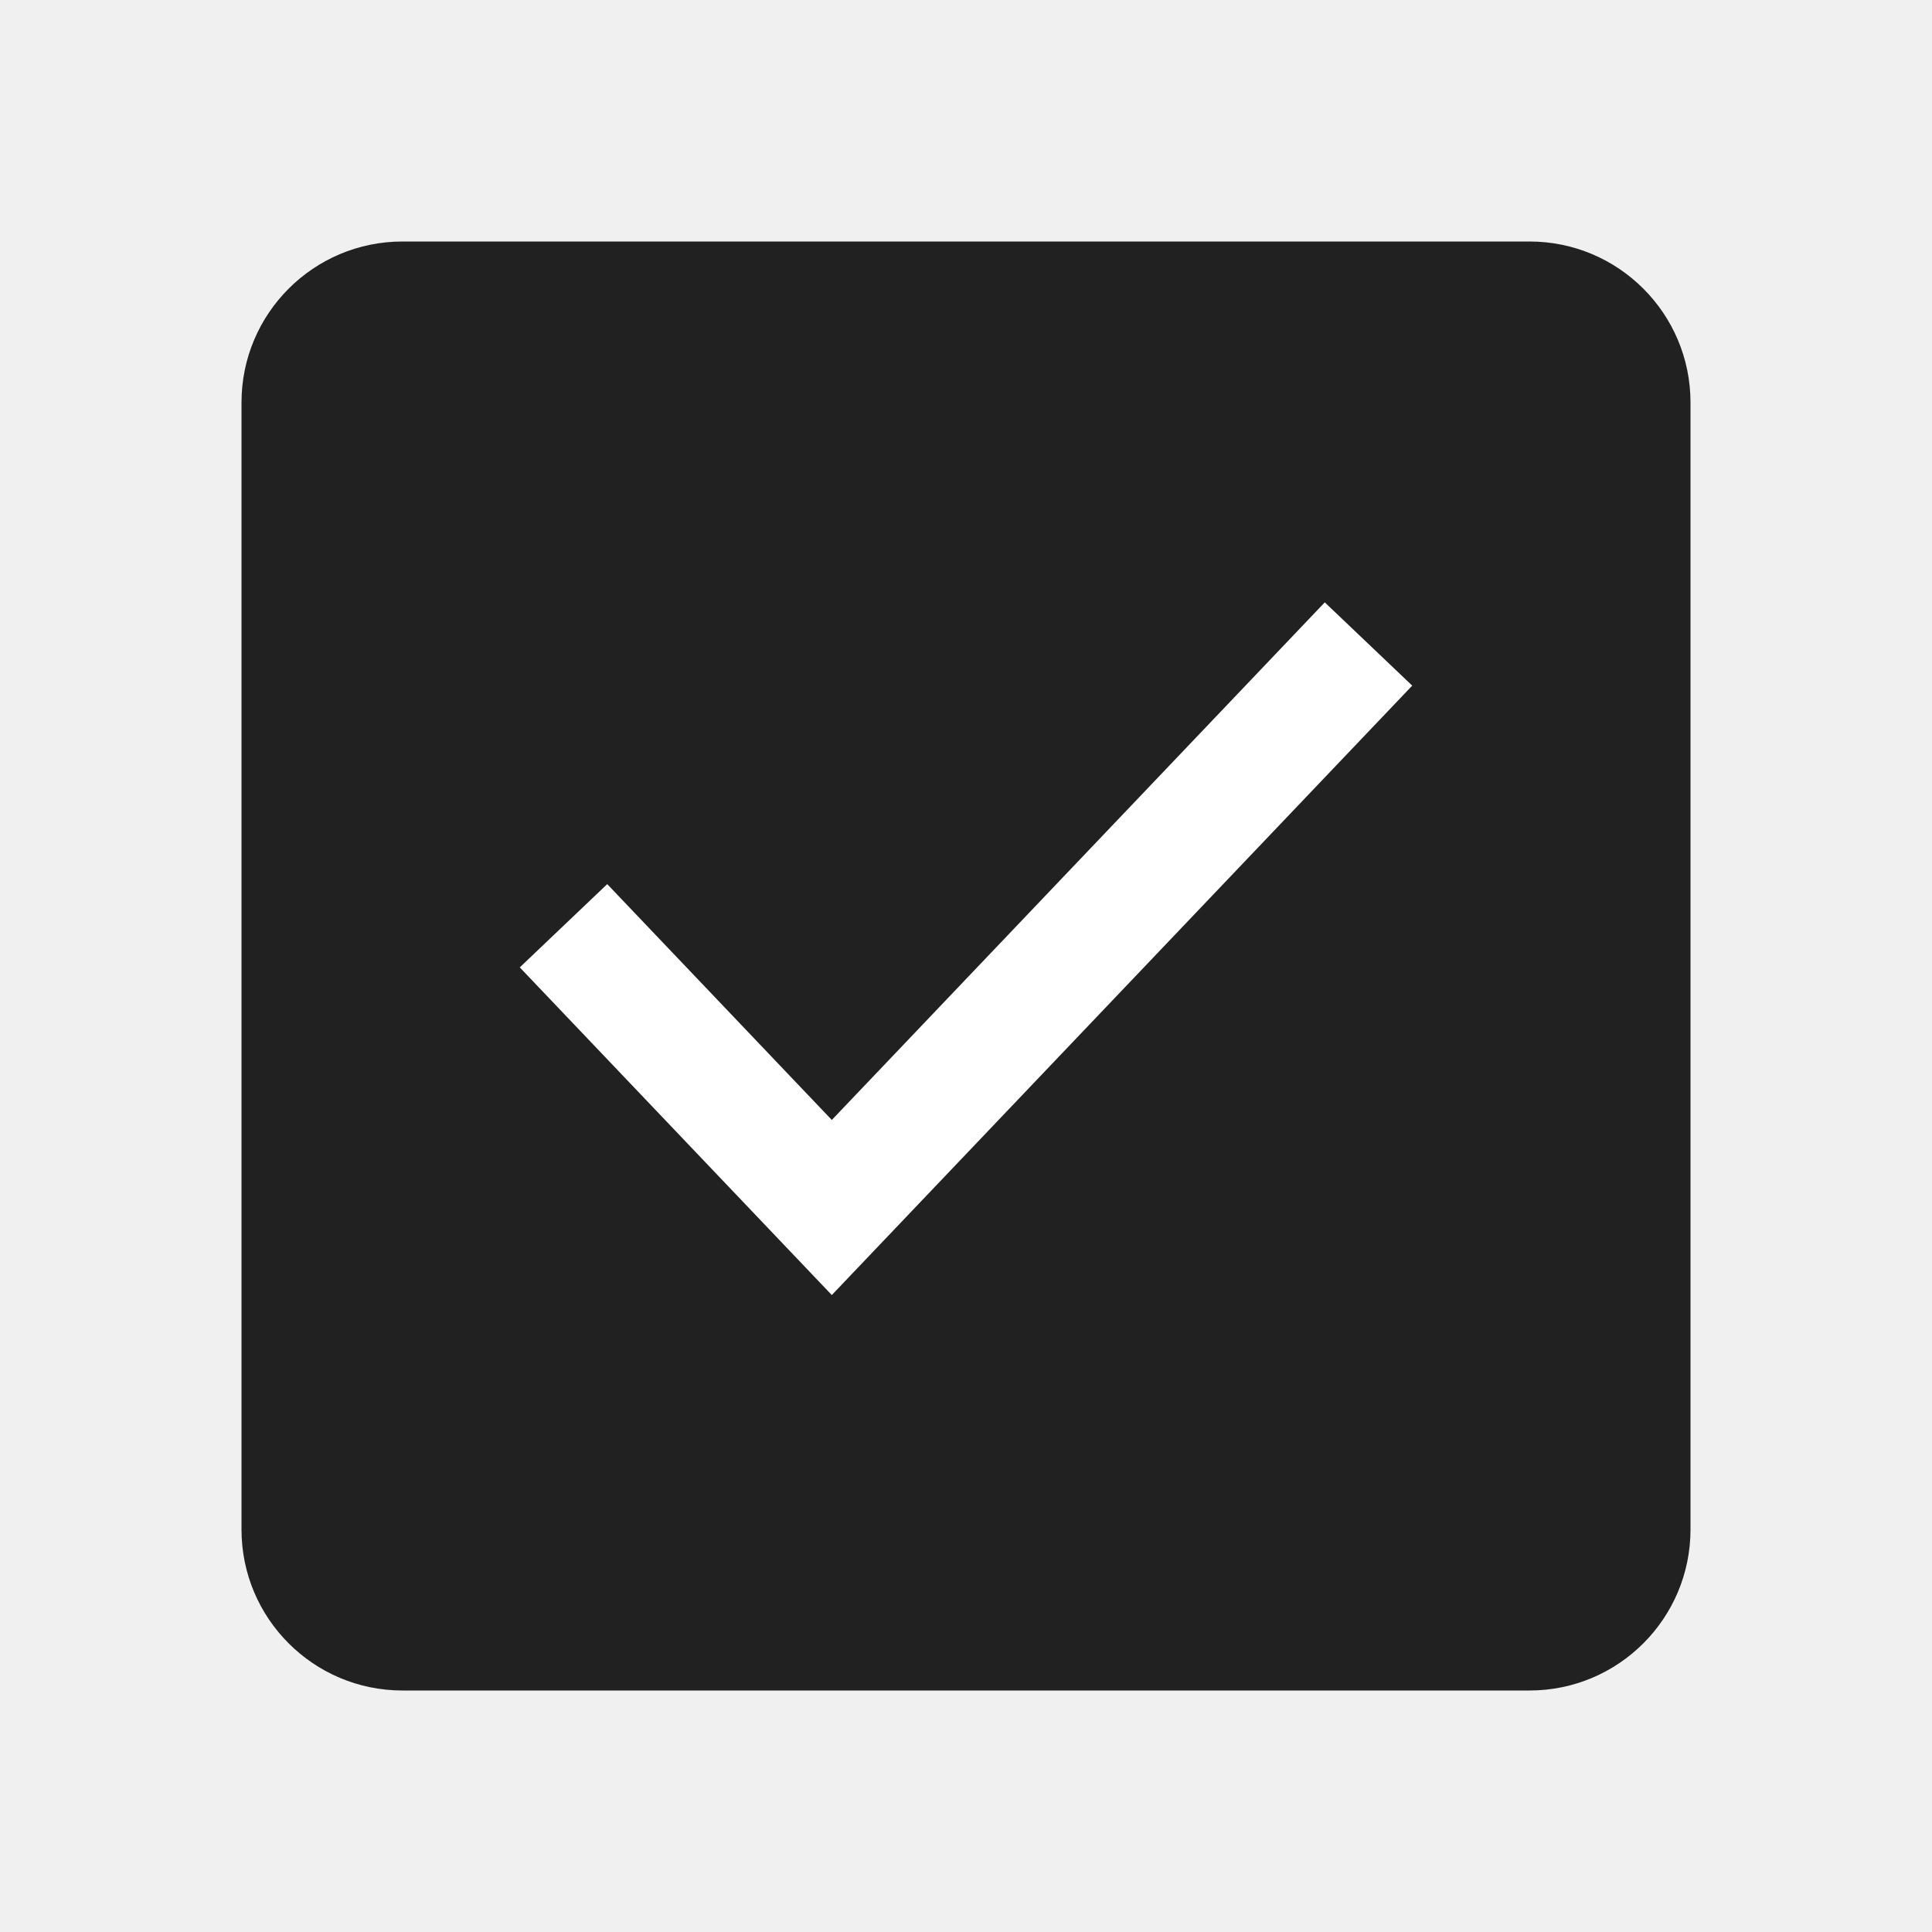
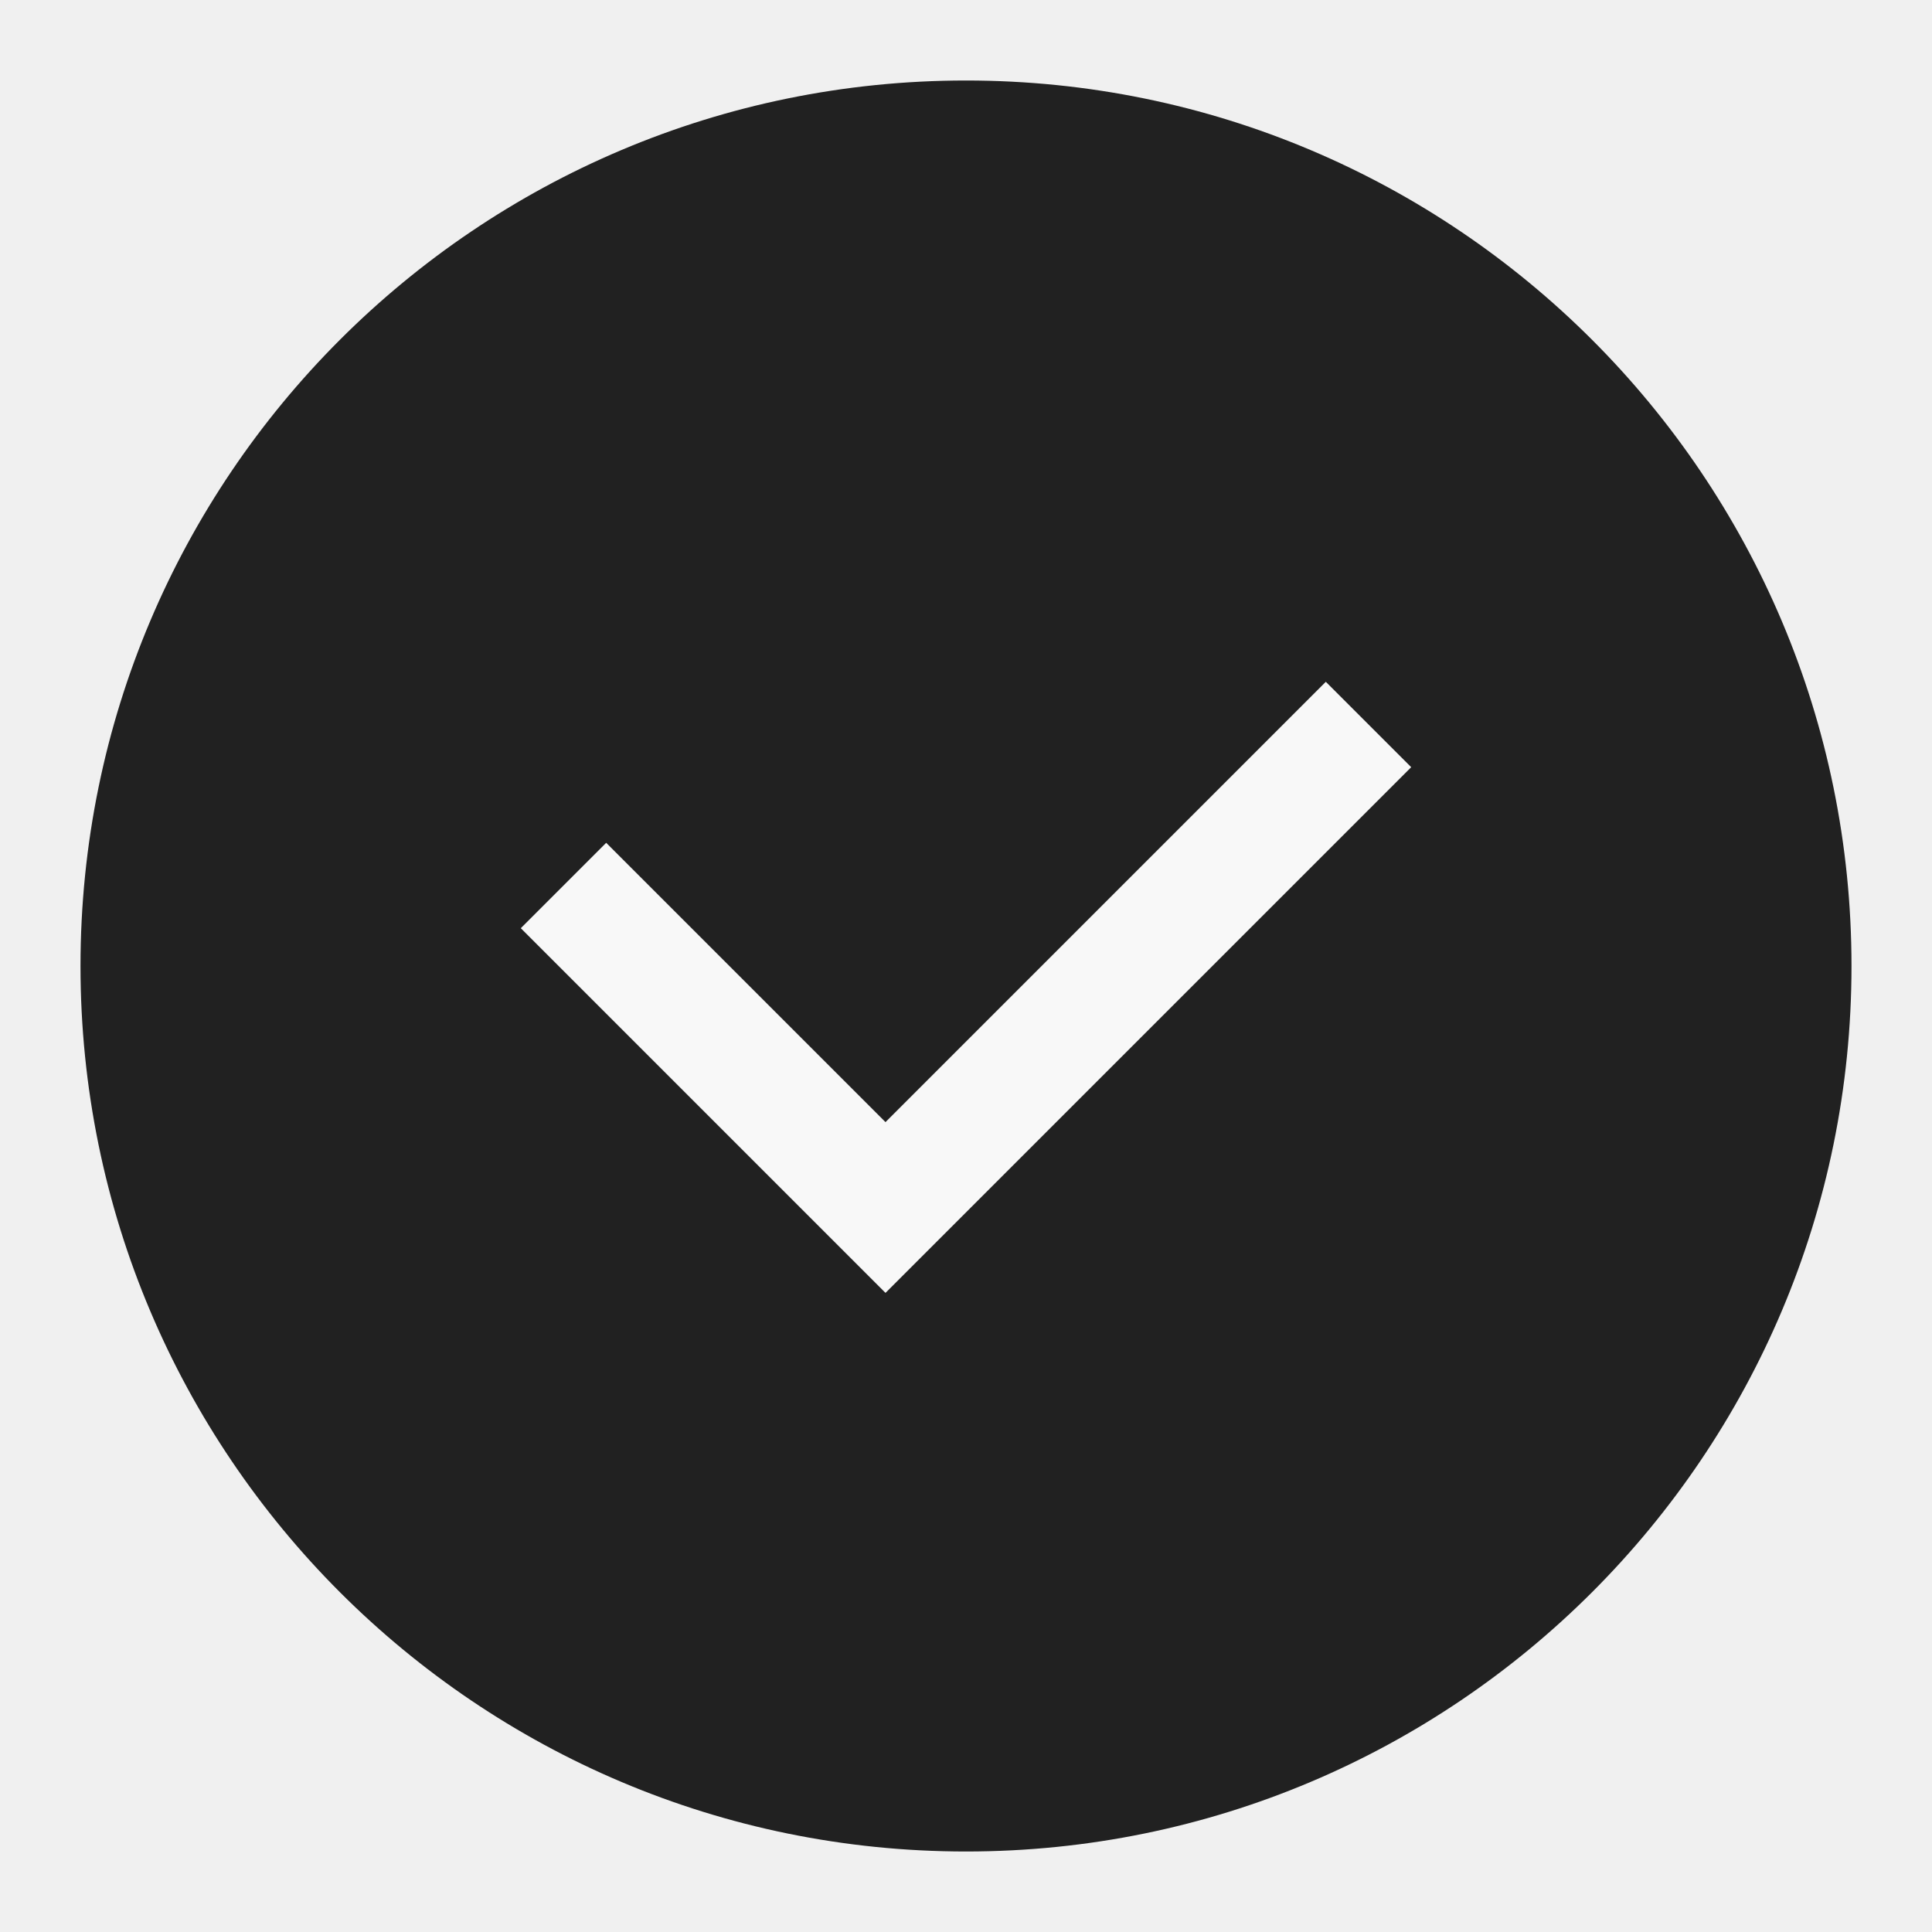
<svg xmlns="http://www.w3.org/2000/svg" width="24" height="24" viewBox="0 0 24 24" fill="none">
-   <rect x="3" y="3" width="18" height="18" rx="2" fill="#212121" />
-   <path d="M7 11.5L10.333 15L17 8" stroke="white" stroke-width="1.5" />
+   <circle cx="12" cy="12" r="11" fill="#212121" />
+   <path d="M7 11L11 15L17 9" stroke="#F8F8F8" stroke-width="1.5" />
</svg>
